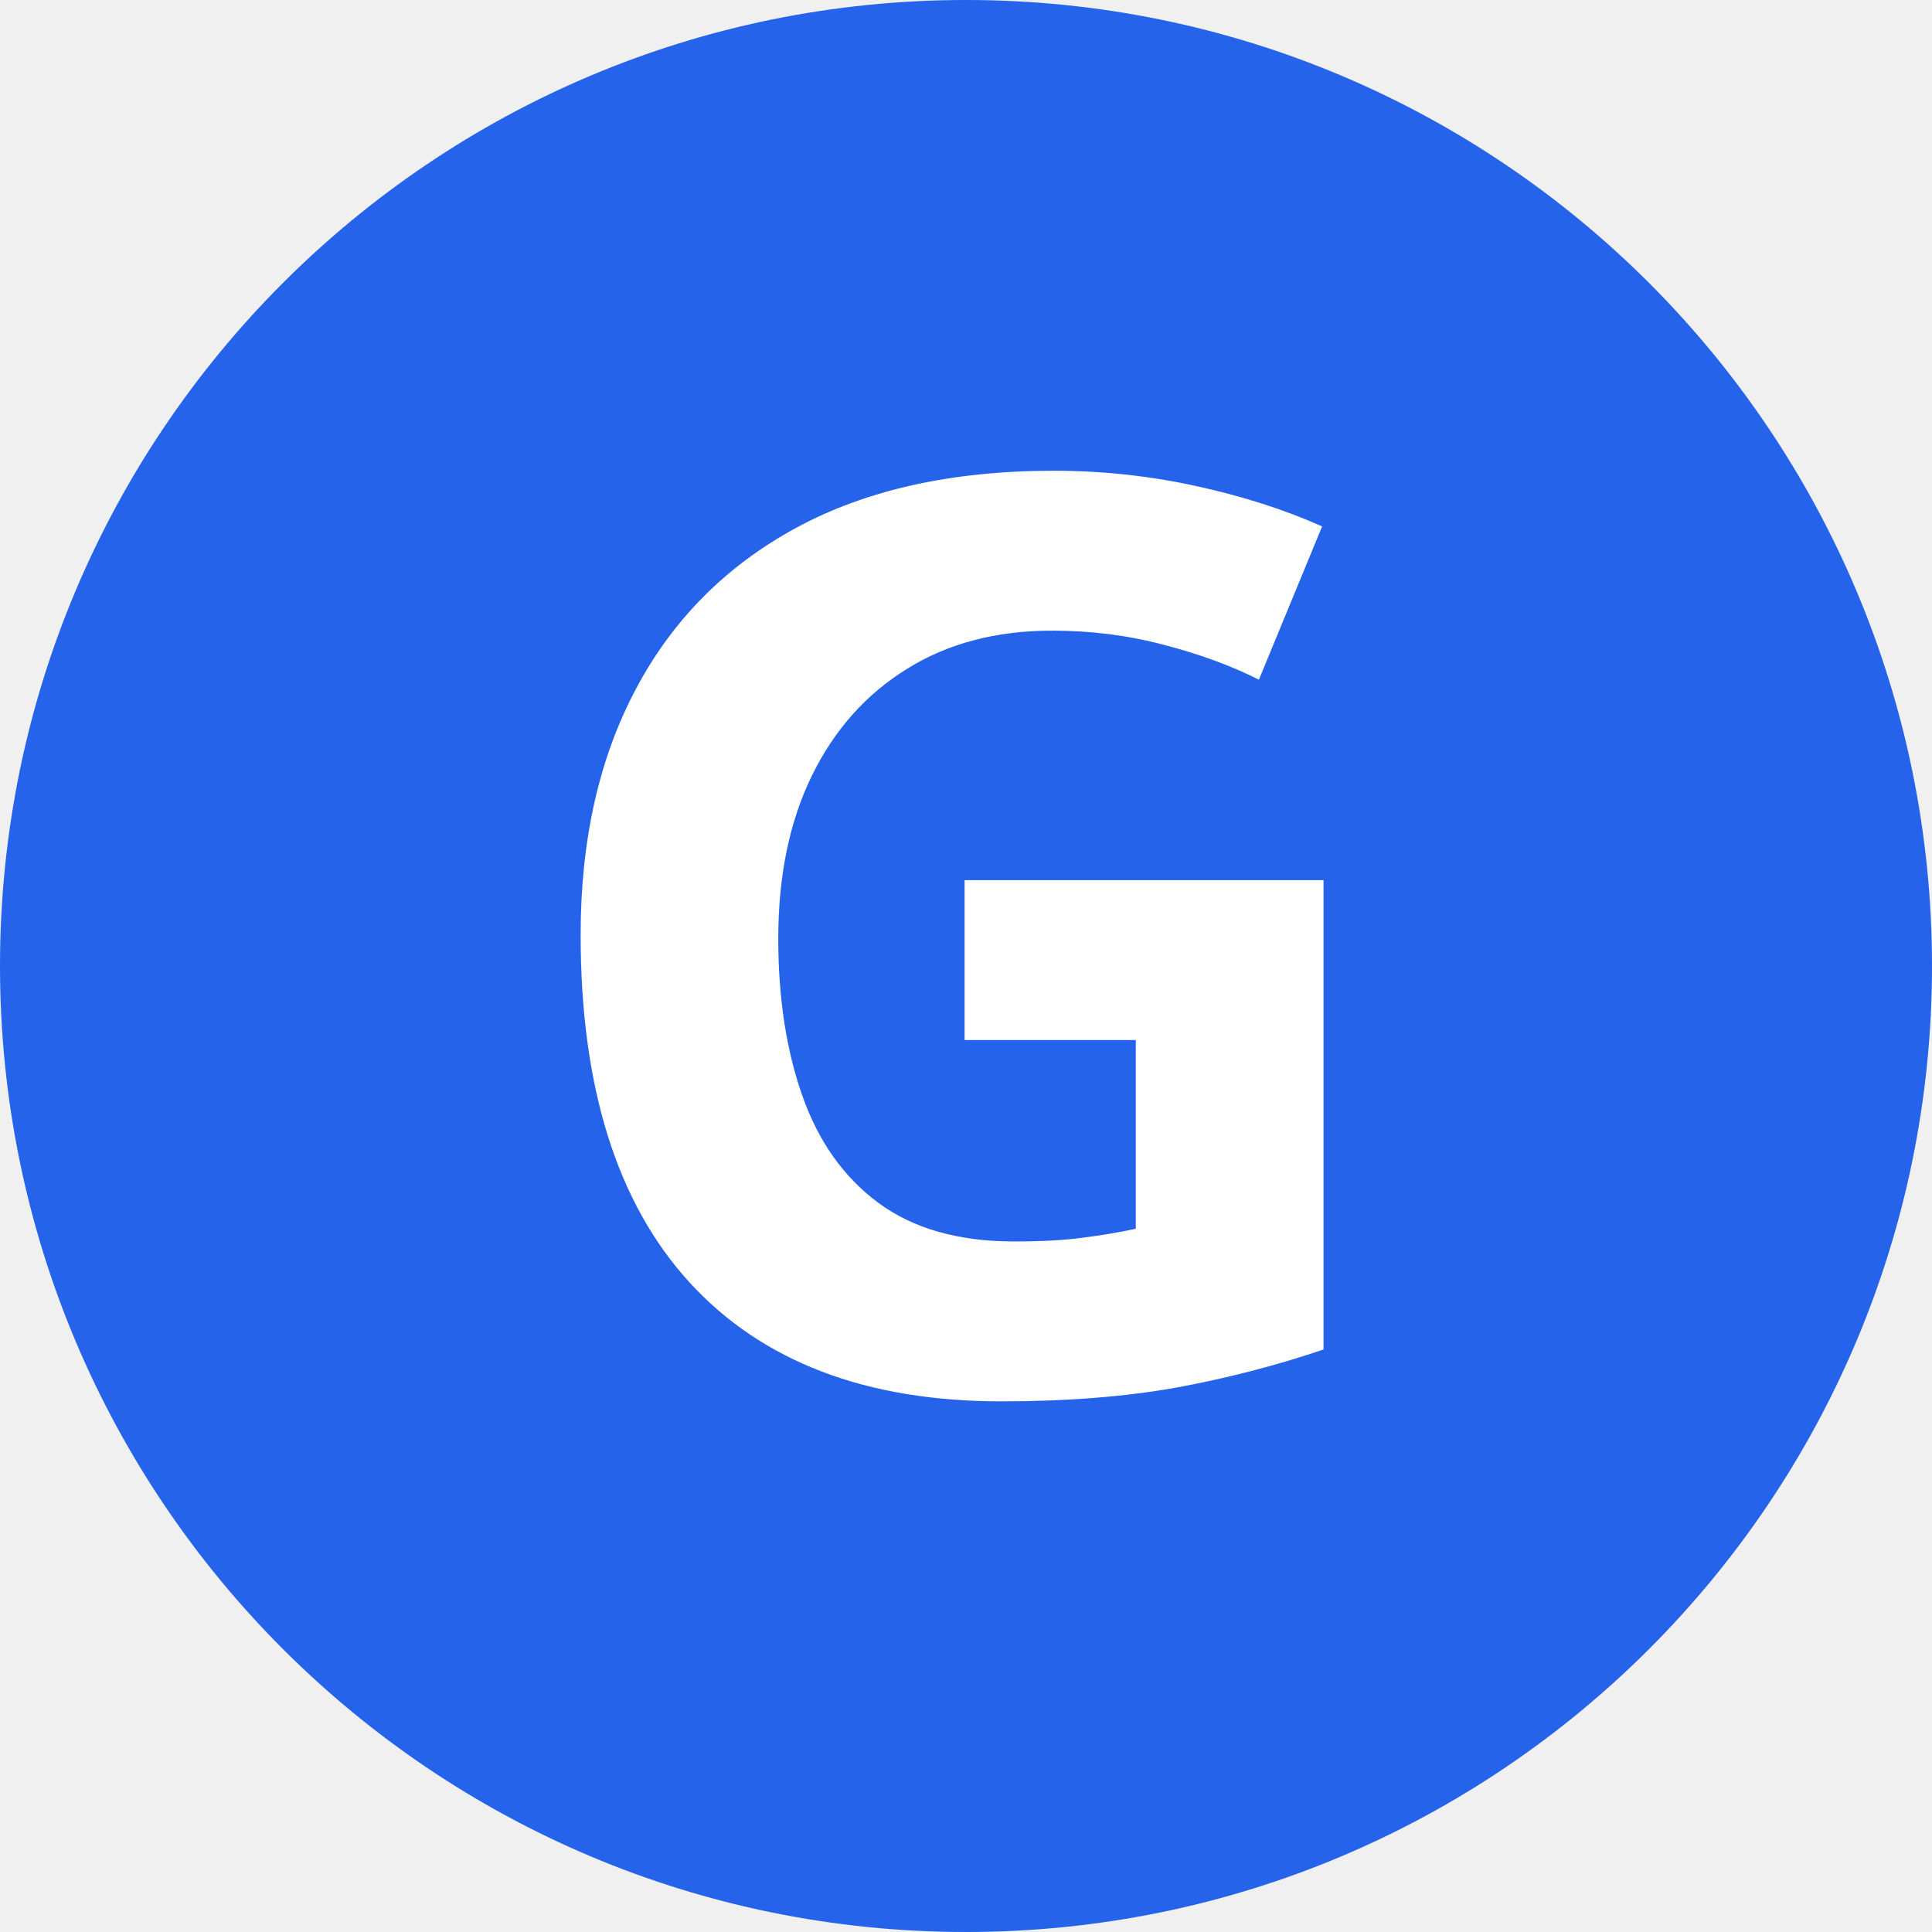
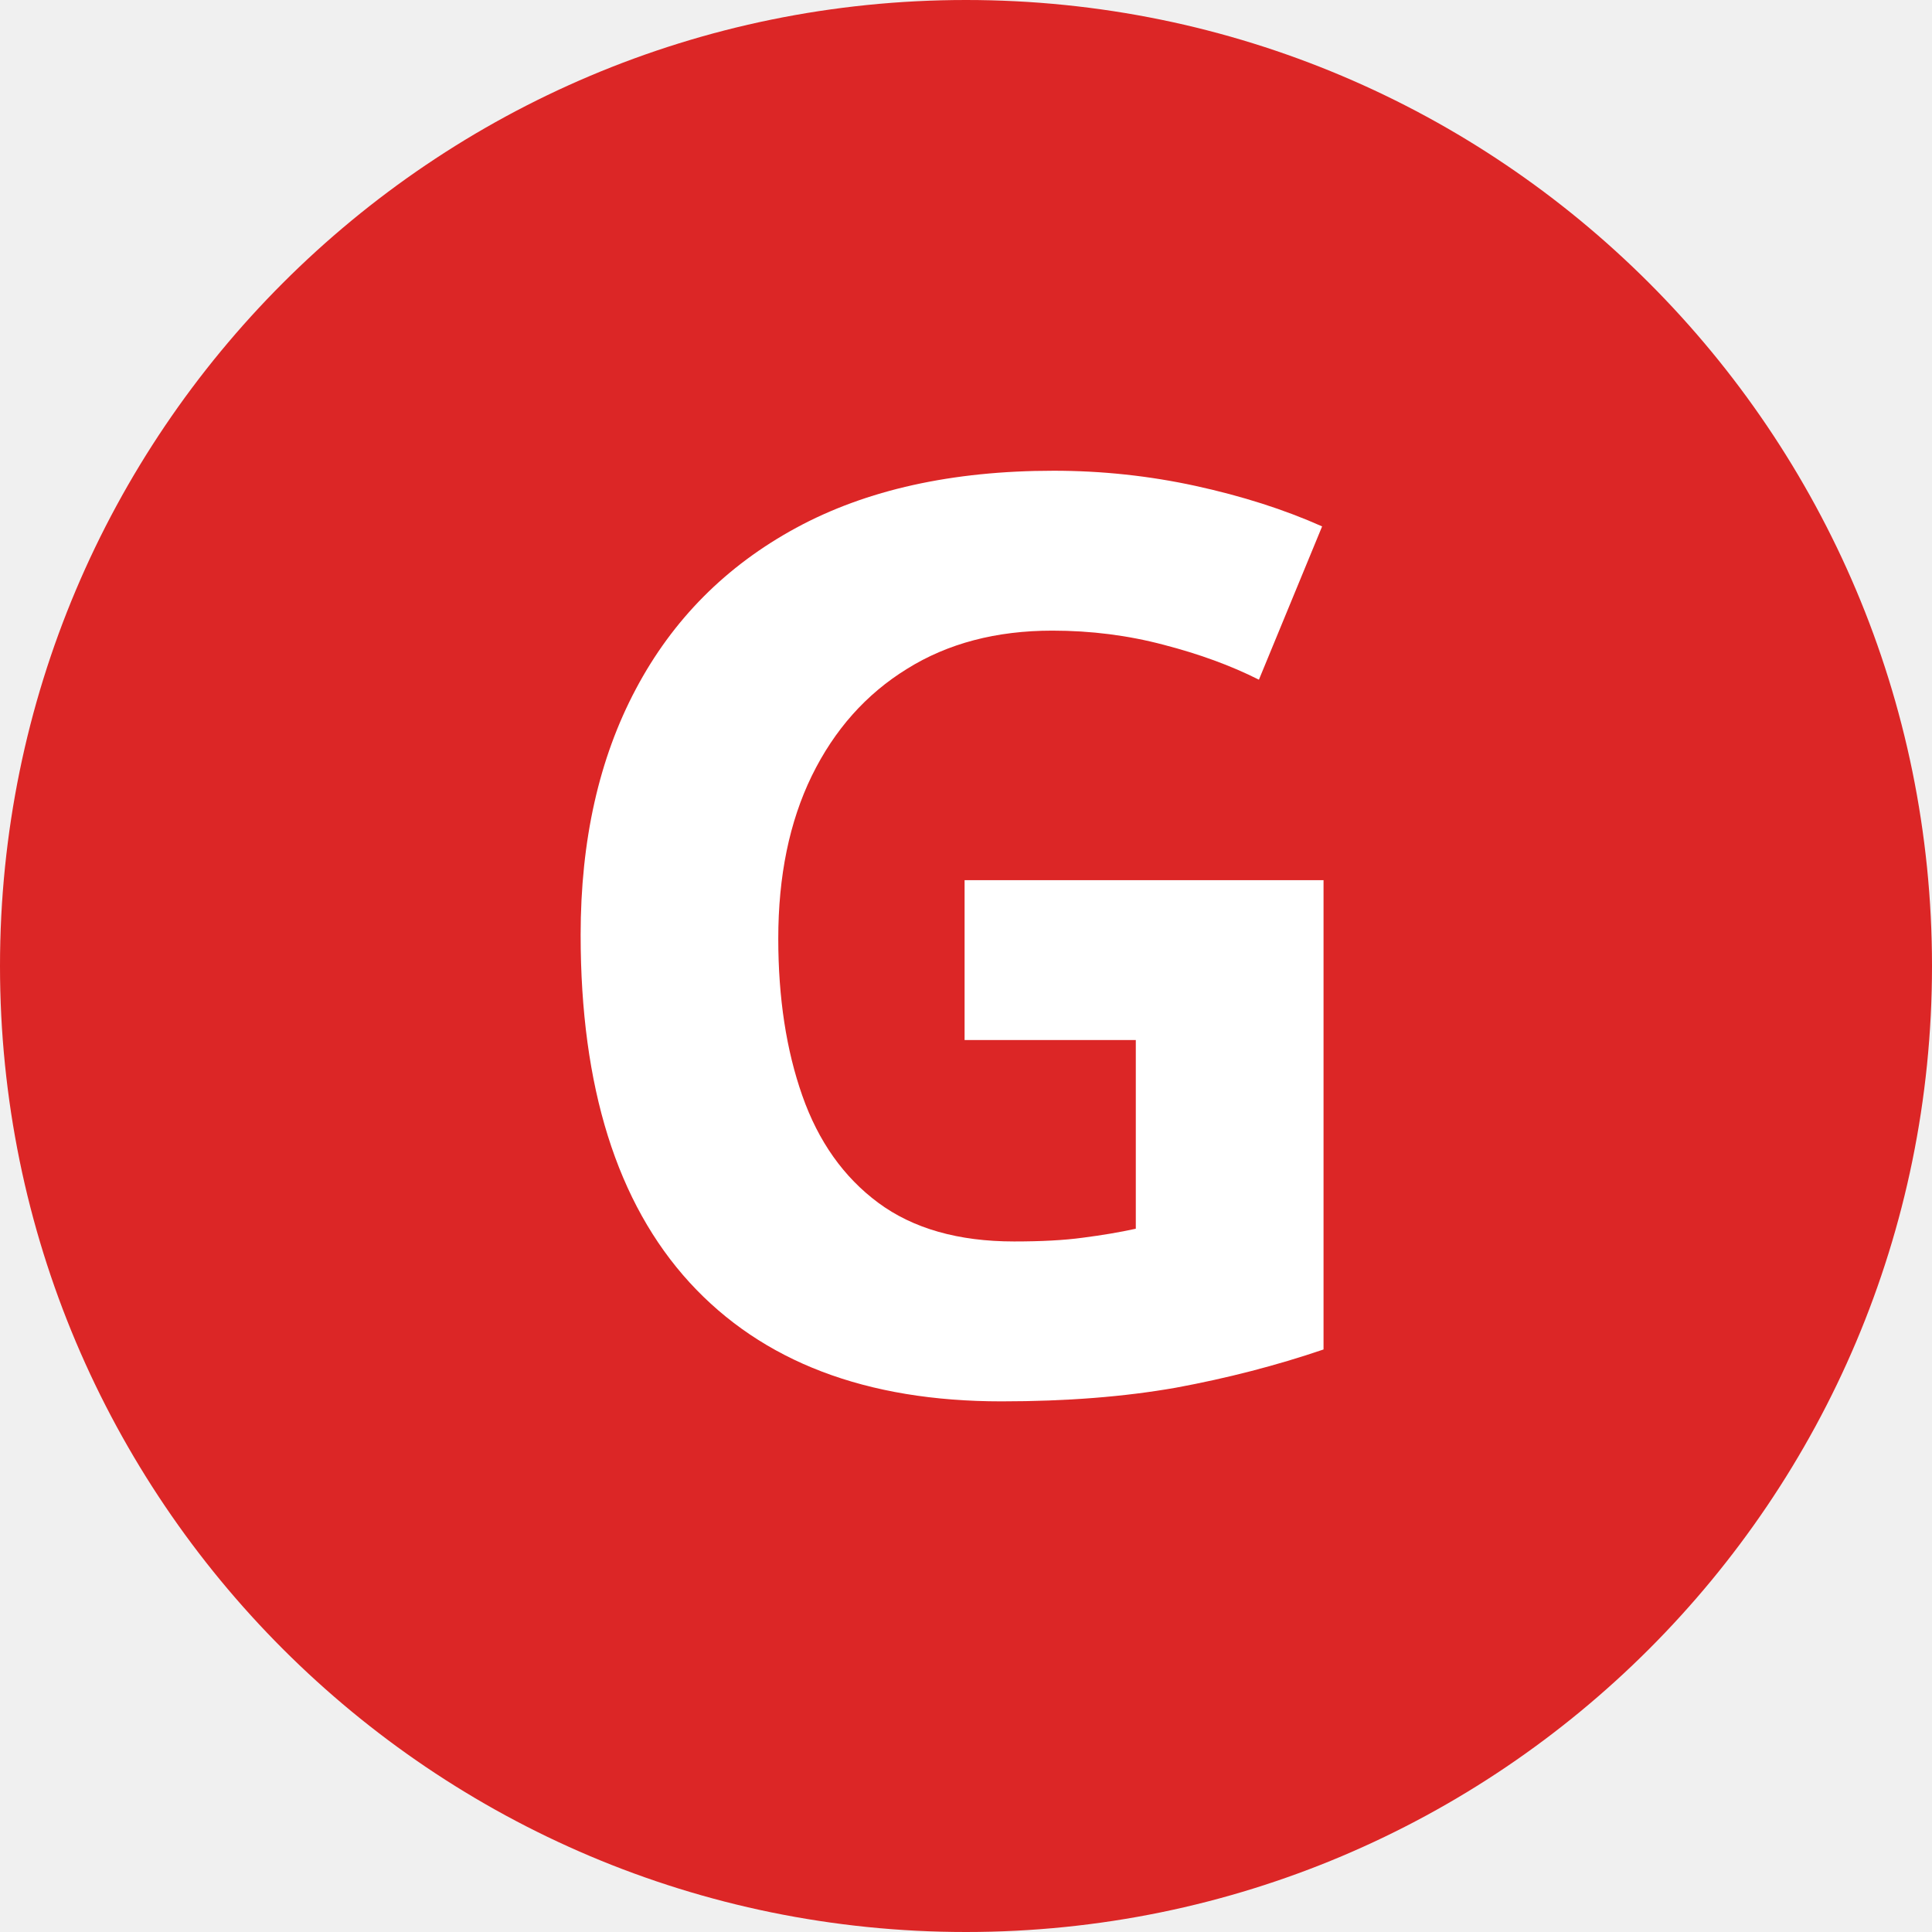
<svg xmlns="http://www.w3.org/2000/svg" viewBox="0 0 64 64" width="64" height="64">
-   <circle cx="32" cy="32" r="32" fill="#2563eb" />
+   <circle cx="32" cy="32" r="32" fill="#dc2626" />
  <text x="32" y="46" font-family="sans-serif" font-size="42" font-weight="bold" text-anchor="middle" fill="white">G</text>
</svg>
